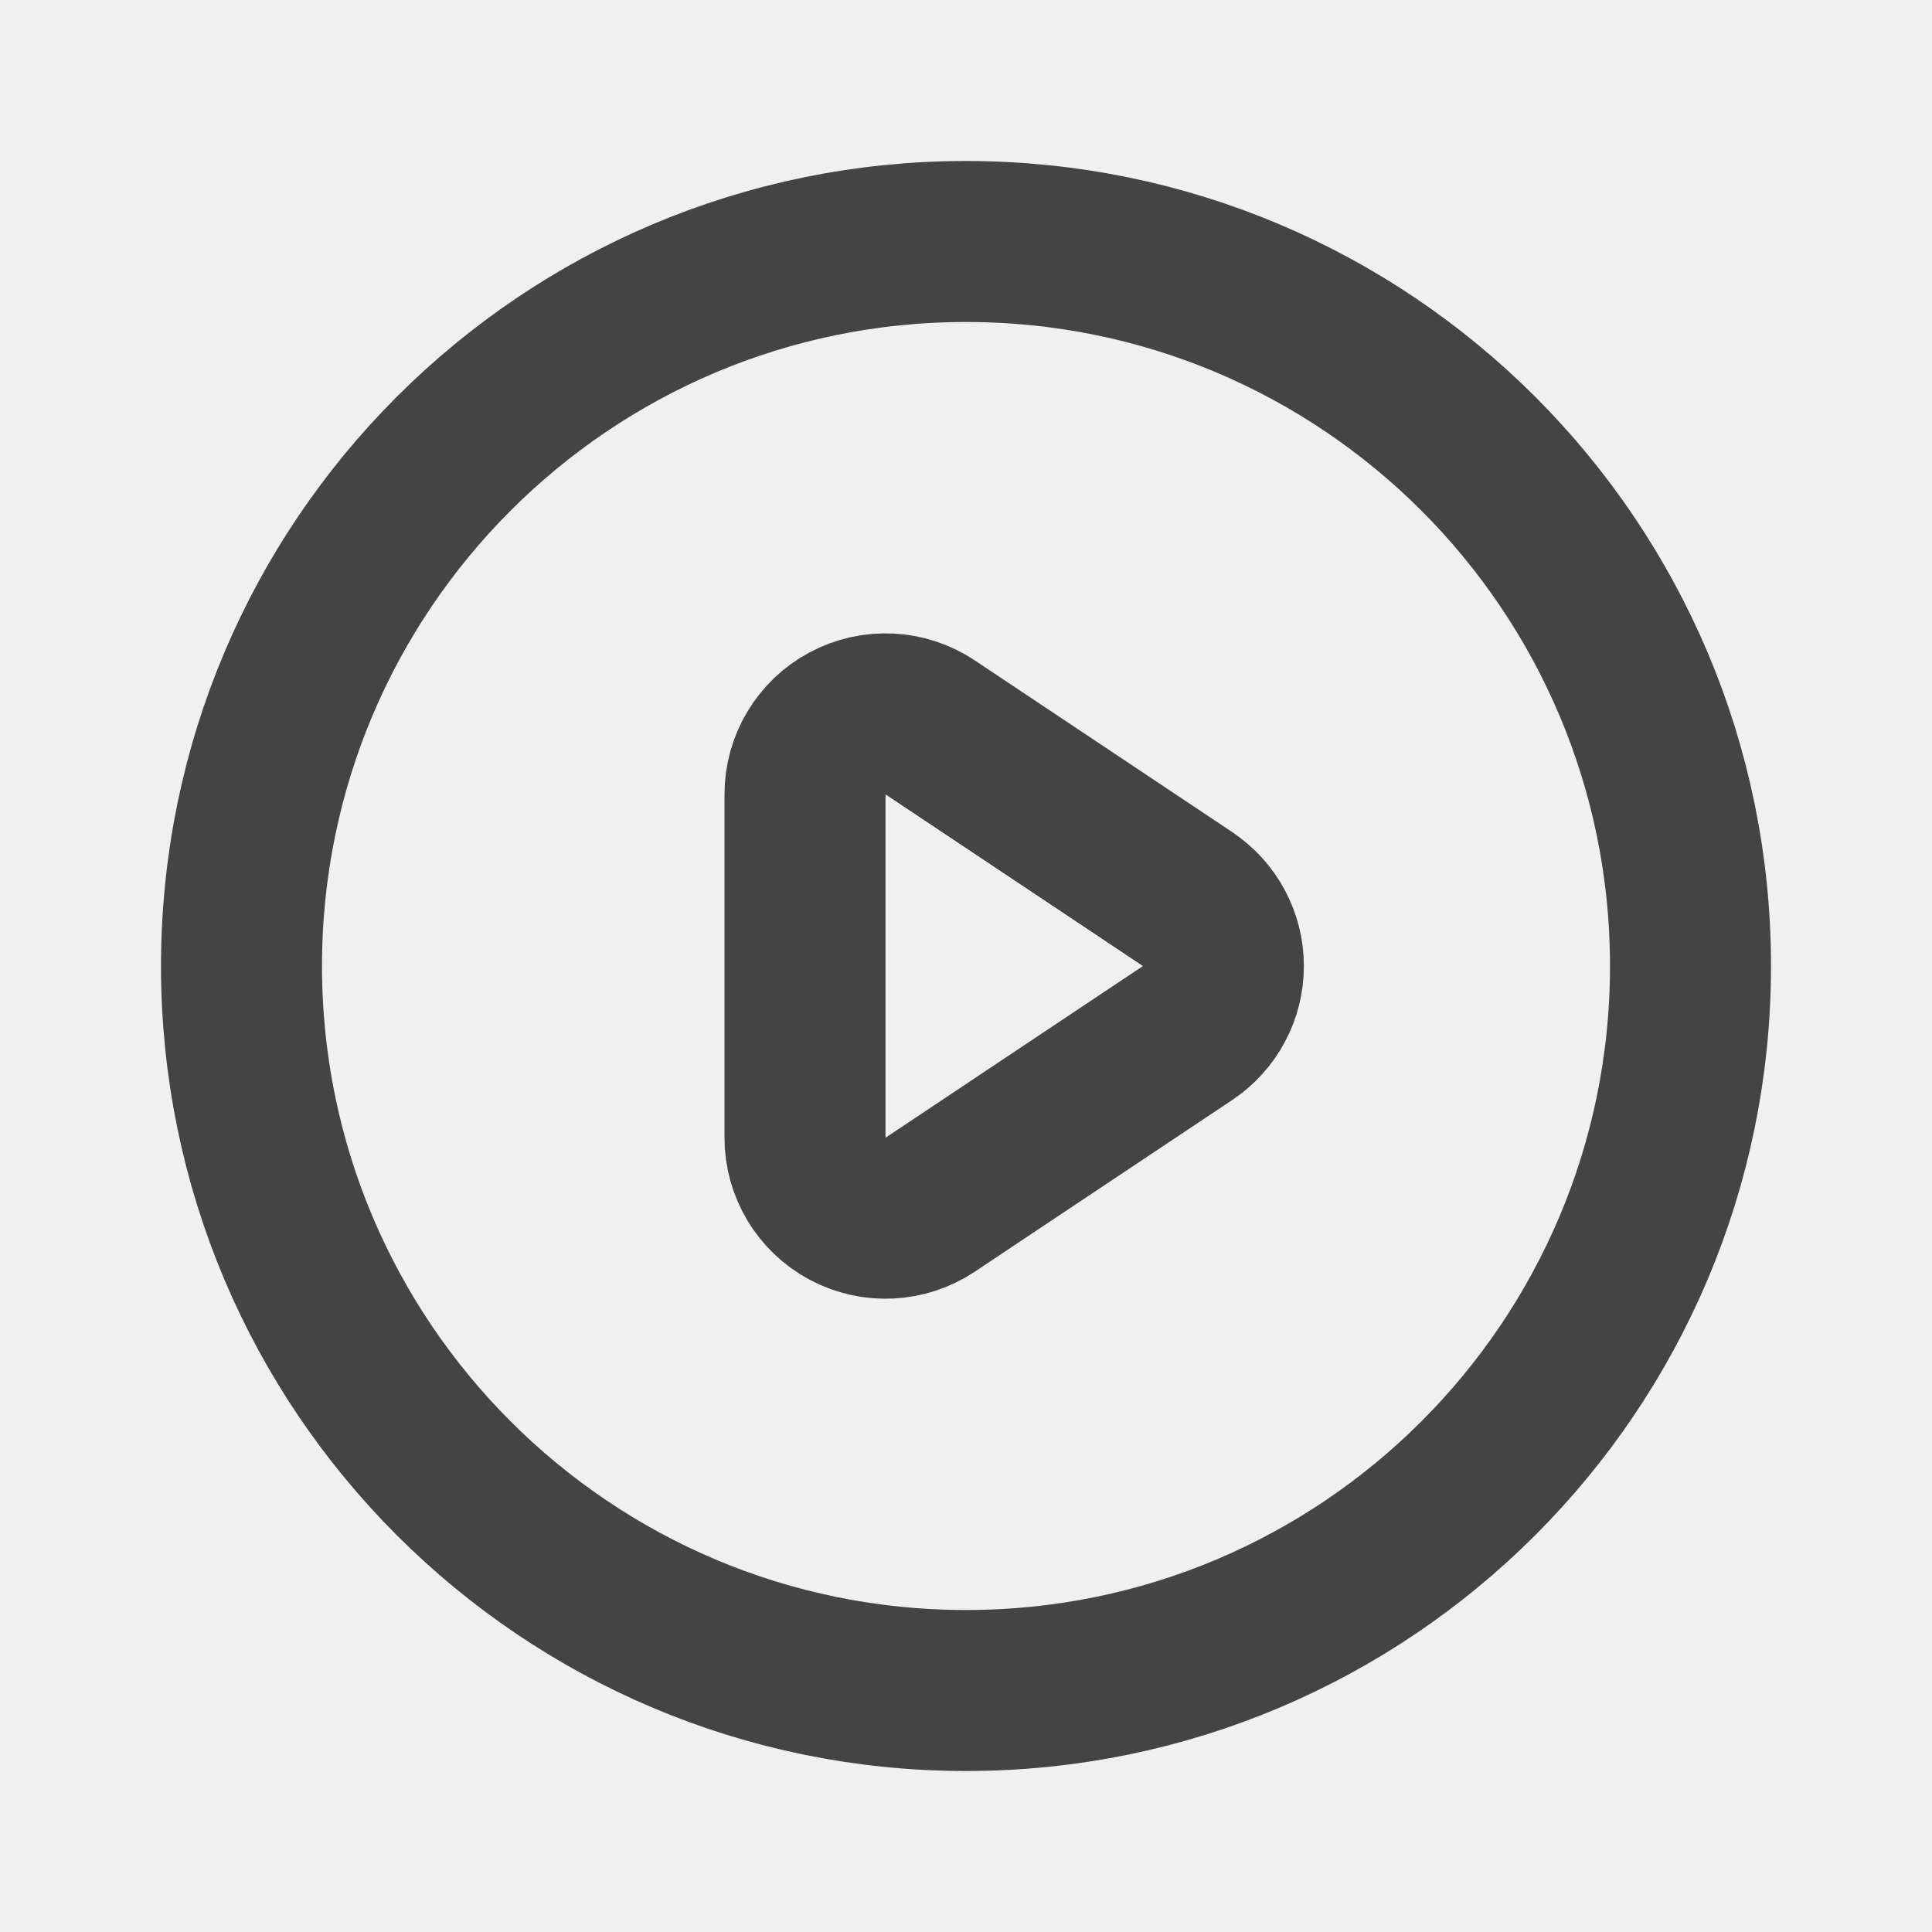
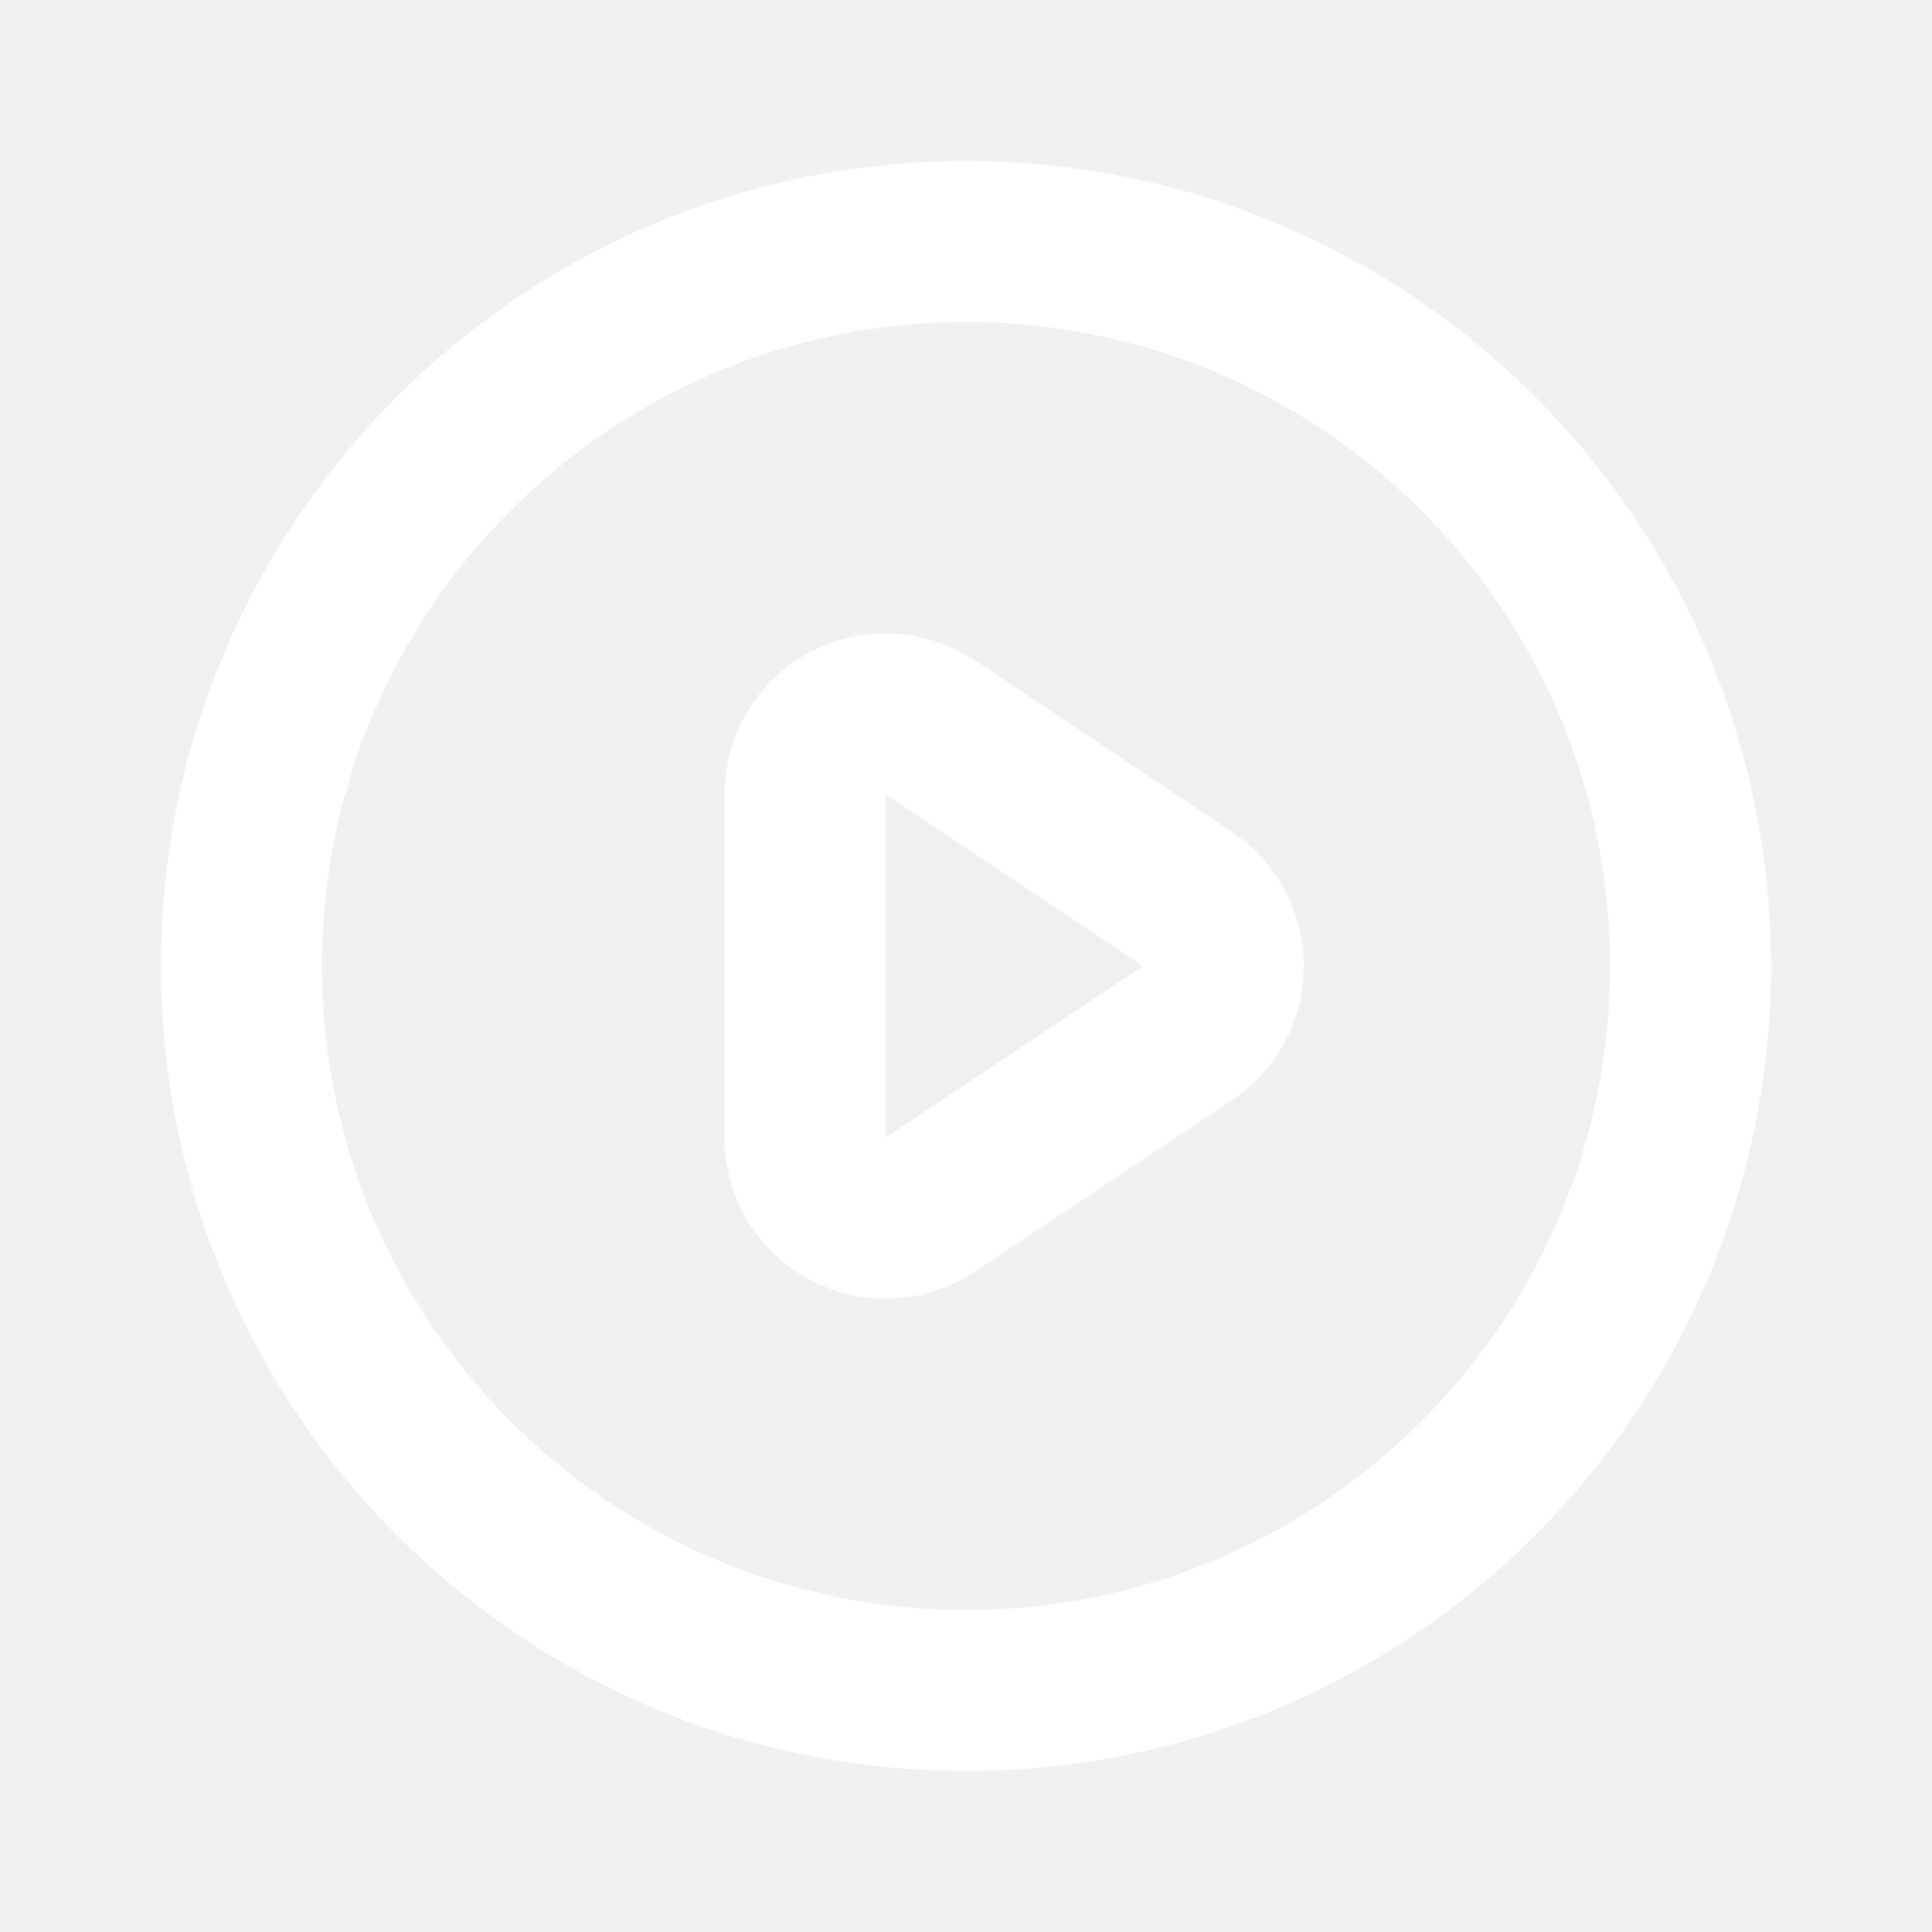
- <svg xmlns="http://www.w3.org/2000/svg" class="h-6 w-6" fill="none" viewBox="0 0 24 24" stroke="#444">
+ <svg xmlns="http://www.w3.org/2000/svg" class="h-6 w-6" fill="none" viewBox="0 0 24 24" stroke="#fff">
  <path stroke-linecap="round" stroke-linejoin="round" stroke-width="2" d="M14.752 11.168l-3.197-2.132A1 1 0 0010 9.87v4.263a1 1 0 001.555.832l3.197-2.132a1 1 0 000-1.664z" />
  <path stroke-linecap="round" stroke-linejoin="round" stroke-width="2" d="M21 12a9 9 0 11-18 0 9 9 0 0118 0z" />
</svg>
